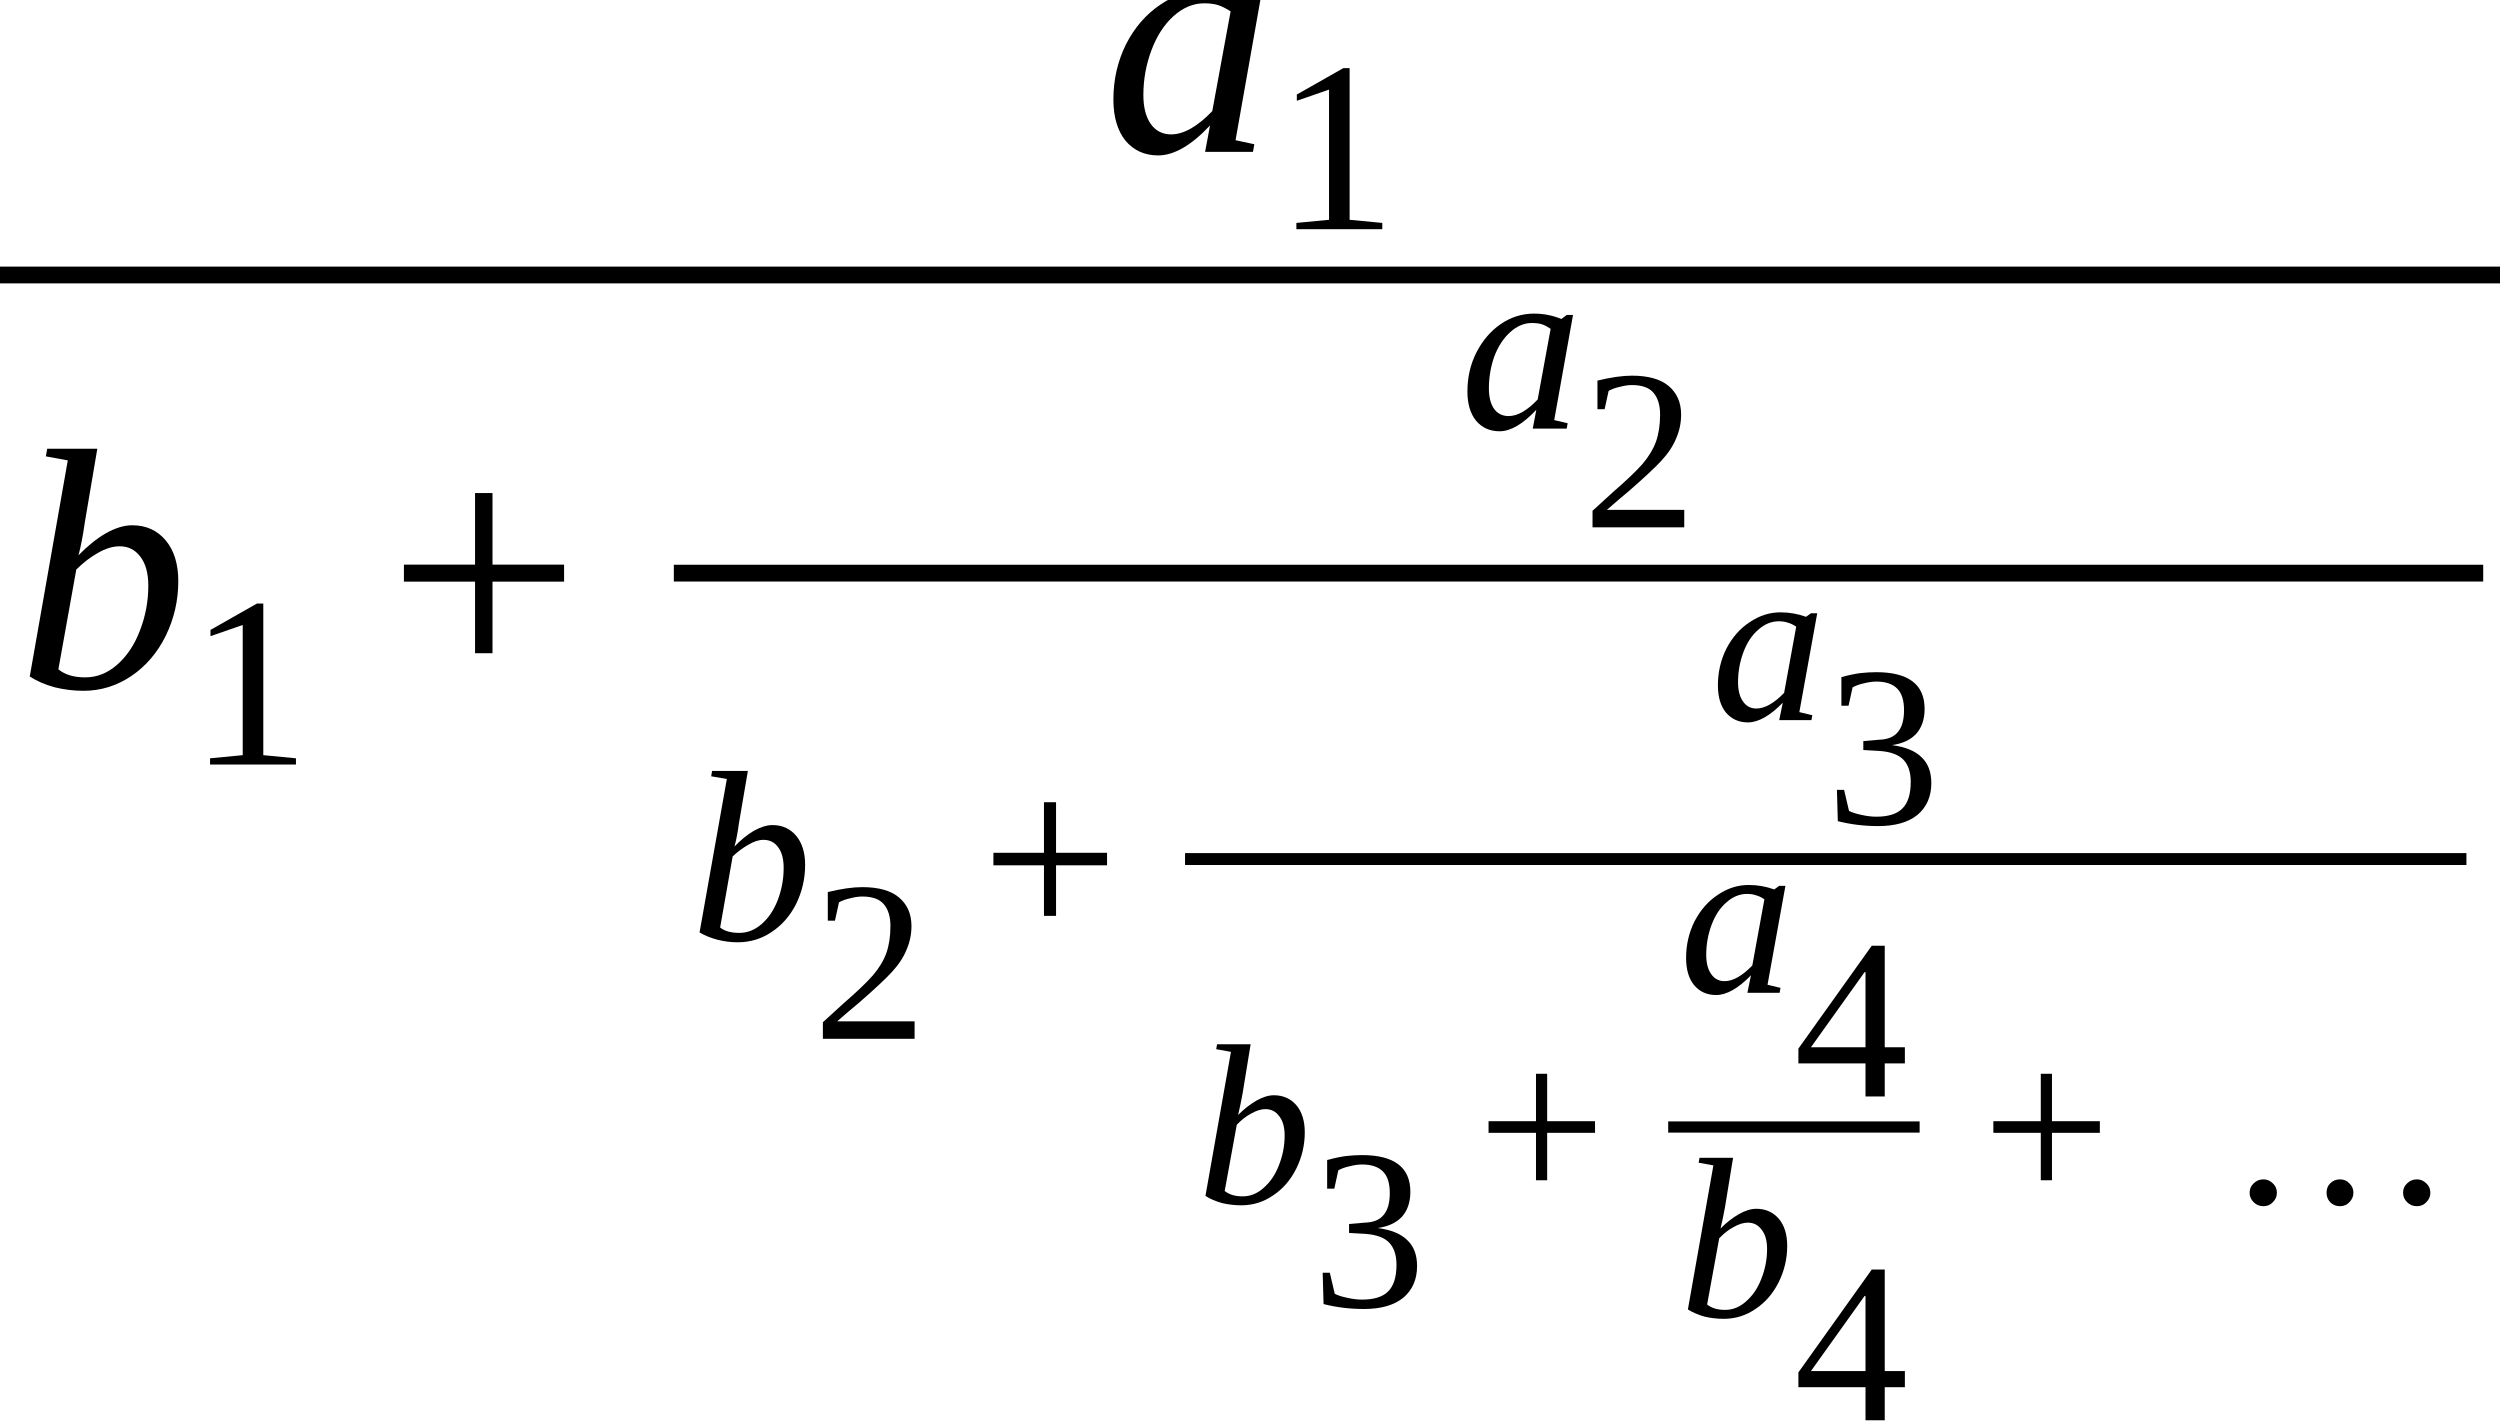
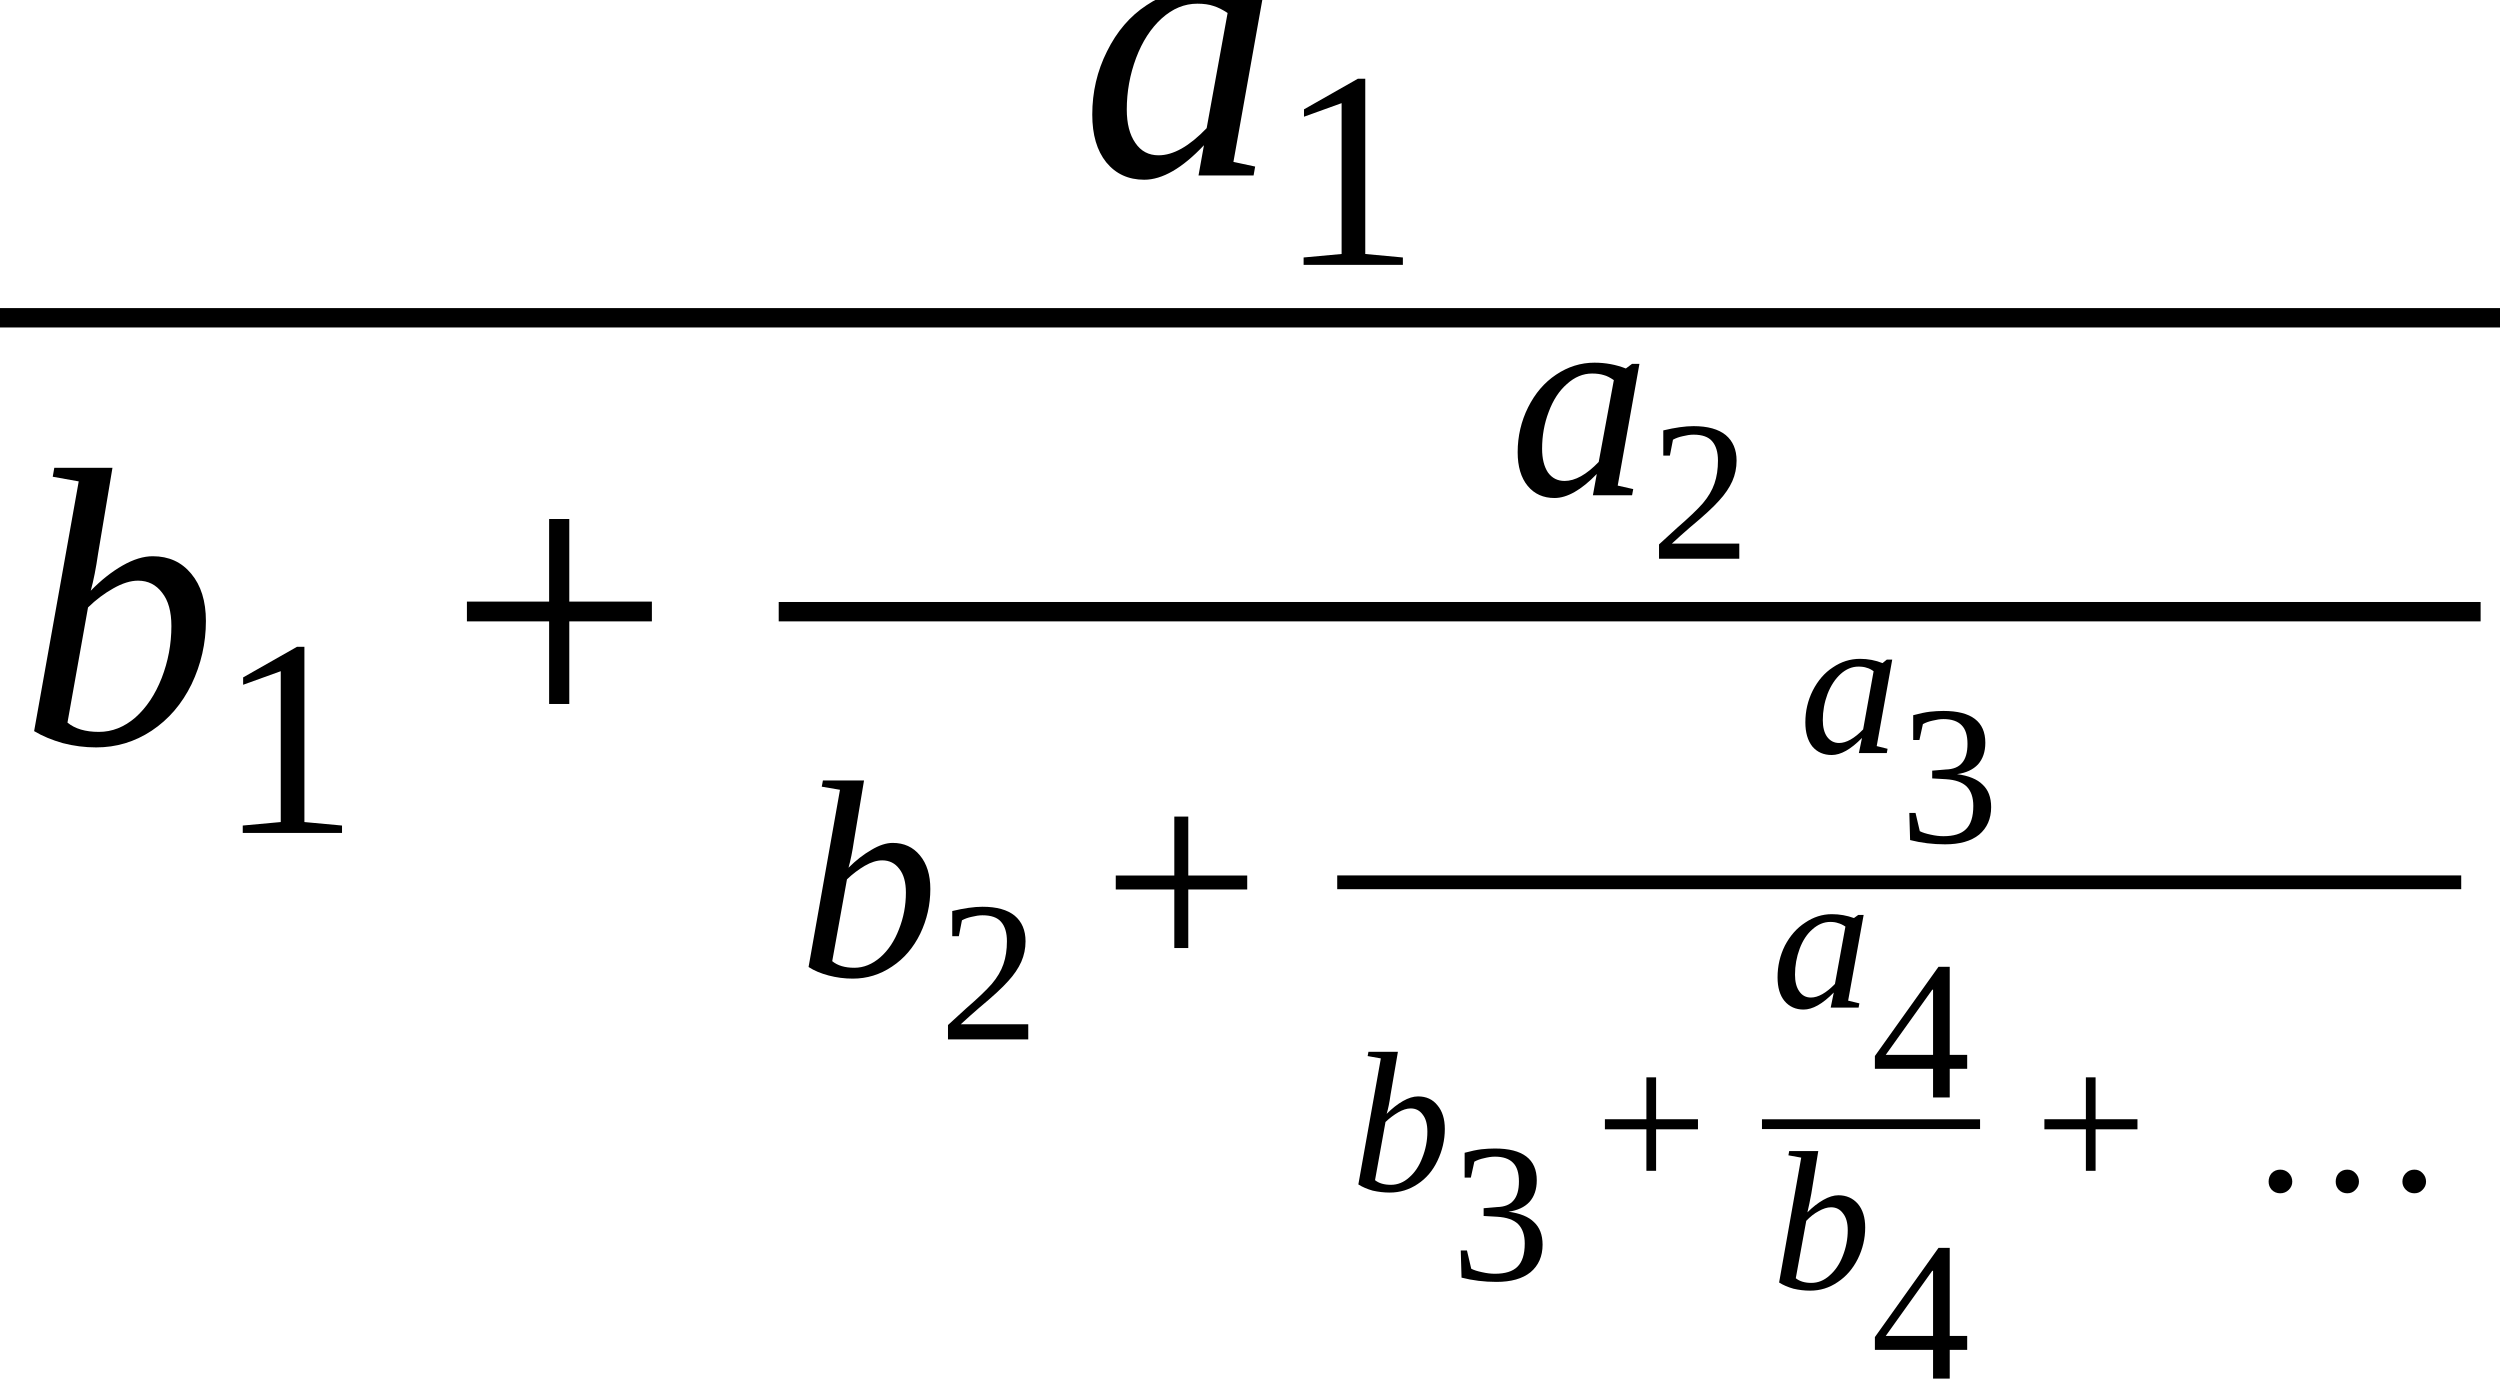
- <svg xmlns="http://www.w3.org/2000/svg" height="49.602pt" width="87.31pt" viewBox="0 -13.588 87.31 49.602">
-   <g transform="translate(0, -3.984375)">
-     <g transform="translate(38.52477, -4.300605)">
-       <text font-size="12" text-anchor="middle" y="0" x="3" font-family="Times New Roman" font-style="italic" fill="black">a</text>
-       <g transform="translate(6, 2.700996)">
-         <text font-size="8.52" text-anchor="middle" y="0" x="2.13" font-family="Times New Roman" fill="black">1</text>
+ <svg xmlns="http://www.w3.org/2000/svg" height="55.548pt" width="100.734pt" viewBox="0 -18.117 100.734 55.548">
+   <g transform="translate(0, -5.3125)">
+     <g transform="translate(43.52709, -5.734141)">
+       <text font-size="16" text-anchor="middle" y="0" x="4" font-family="Times New Roman" font-style="italic" fill="black">a</text>
+       <g transform="translate(8, 3.601328)">
+         <text font-size="11.36" text-anchor="middle" y="0" x="2.84" font-family="Times New Roman" fill="black">1</text>
      </g>
    </g>
-     <g transform="translate(0.585938, 14.39697)">
-       <text font-size="12" text-anchor="middle" y="0" x="3" font-family="Times New Roman" font-style="italic" fill="black">b</text>
-       <g transform="translate(6, 2.700996)">
-         <text font-size="8.52" text-anchor="middle" y="0" x="2.13" font-family="Times New Roman" fill="black">1</text>
+     <g transform="translate(0.78125, 17.15499)">
+       <text font-size="16" text-anchor="middle" y="0" x="4" font-family="Times New Roman" font-style="italic" fill="black">b</text>
+       <g transform="translate(8, 3.601328)">
+         <text font-size="11.36" text-anchor="middle" y="0" x="2.84" font-family="Times New Roman" fill="black">1</text>
      </g>
-       <g transform="translate(12.92666, -3.984375)">
-         <text font-size="12" text-anchor="middle" y="3.984" x="3.384" font-family="Times New Roman" fill="black">+</text>
+       <g transform="translate(17.23555, -5.3125)">
+         <text font-size="16" text-anchor="middle" y="5.312" x="4.512" font-family="Times New Roman" fill="black">+</text>
      </g>
-       <g transform="translate(22.94684, -3.984375)">
-         <g transform="translate(27.46542, -5.048047)">
-           <text font-size="8.52" text-anchor="middle" y="0" x="2.13" font-family="Times New Roman" font-style="italic" fill="black">a</text>
-           <g transform="translate(4.26, 3.448438)">
-             <text font-size="8" text-anchor="middle" y="0" x="2" font-family="Times New Roman" fill="black">2</text>
+       <g transform="translate(30.59579, -5.3125)">
+         <g transform="translate(29.43154, -4.689755)">
+           <text font-size="11.36" text-anchor="middle" y="0" x="2.84" font-family="Times New Roman" font-style="italic" fill="black">a</text>
+           <g transform="translate(5.68, 2.556943)">
+             <text font-size="8.066" text-anchor="middle" y="0" x="2.016" font-family="Times New Roman" fill="black">2</text>
          </g>
        </g>
-         <g transform="translate(0.585938, 12.81424)">
-           <text font-size="8.52" text-anchor="middle" y="0" x="2.13" font-family="Times New Roman" font-style="italic" fill="black">b</text>
-           <g transform="translate(4.26, 3.448438)">
-             <text font-size="8" text-anchor="middle" y="0" x="2" font-family="Times New Roman" fill="black">2</text>
+         <g transform="translate(0.78125, 14.67619)">
+           <text font-size="11.36" text-anchor="middle" y="0" x="2.84" font-family="Times New Roman" font-style="italic" fill="black">b</text>
+           <g transform="translate(5.68, 2.556943)">
+             <text font-size="8.066" text-anchor="middle" y="0" x="2.016" font-family="Times New Roman" fill="black">2</text>
          </g>
-           <g transform="translate(10.15333, -2.828906)">
-             <text font-size="8.52" text-anchor="middle" y="2.829" x="2.402" font-family="Times New Roman" fill="black">+</text>
+           <g transform="translate(12.23724, -3.771875)">
+             <text font-size="11.36" text-anchor="middle" y="3.772" x="3.203" font-family="Times New Roman" fill="black">+</text>
          </g>
-           <g transform="translate(17.26766, -2.828906)">
-             <g transform="translate(18.37565, -4.850566)">
-               <text font-size="8" text-anchor="middle" y="0" x="2" font-family="Times New Roman" font-style="italic" fill="black">a</text>
-               <g transform="translate(4, 3.621094)">
+           <g transform="translate(21.72301, -3.771875)">
+             <g transform="translate(18.62879, -5.207359)">
+               <text font-size="8.066" text-anchor="middle" y="0" x="2.016" font-family="Times New Roman" font-style="italic" fill="black">a</text>
+               <g transform="translate(4.0328, 3.599312)">
                <text font-size="8" text-anchor="middle" y="0" x="2" font-family="Times New Roman" fill="black">3</text>
              </g>
            </g>
-             <g transform="translate(0.416016, 12.01463)">
-               <text font-size="8" text-anchor="middle" y="0" x="2" font-family="Times New Roman" font-style="italic" fill="black">b</text>
-               <g transform="translate(4, 3.621094)">
+             <g transform="translate(0.554688, 12.42373)">
+               <text font-size="8.066" text-anchor="middle" y="0" x="2.016" font-family="Times New Roman" font-style="italic" fill="black">b</text>
+               <g transform="translate(4.0328, 3.599312)">
                <text font-size="8" text-anchor="middle" y="0" x="2" font-family="Times New Roman" fill="black">3</text>
              </g>
-               <g transform="translate(9.777776, -2.65625)">
-                 <text font-size="8" text-anchor="middle" y="2.656" x="2.256" font-family="Times New Roman" fill="black">+</text>
+               <g transform="translate(9.825154, -2.678031)">
+                 <text font-size="8.066" text-anchor="middle" y="2.678" x="2.274" font-family="Times New Roman" fill="black">+</text>
              </g>
-               <g transform="translate(16.4579, -2.65625)">
-                 <g transform="translate(0.390625, -4.6875)">
+               <g transform="translate(16.56005, -2.678031)">
+                 <g transform="translate(0.393828, -4.696245)">
                  <text font-size="8" text-anchor="middle" y="0" x="2" font-family="Times New Roman" font-style="italic" fill="black">a</text>
                  <g transform="translate(4, 3.621094)">
                    <text font-size="8" text-anchor="middle" y="0" x="2" font-family="Times New Roman" fill="black">4</text>
                  </g>
                </g>
-                 <g transform="translate(0.390625, 6.621094)">
+                 <g transform="translate(0.393828, 6.629838)">
                  <text font-size="8" text-anchor="middle" y="0" x="2" font-family="Times New Roman" font-style="italic" fill="black">b</text>
                  <g transform="translate(4, 3.621094)">
                    <text font-size="8" text-anchor="middle" y="0" x="2" font-family="Times New Roman" fill="black">4</text>
                  </g>
                </g>
-                 <line y2="0" stroke-width="0.391" x2="8.781" stroke="black" stroke-linecap="butt" stroke-dasharray="none" y1="0" x1="0" fill="none" />
+                 <line y2="0" stroke-width="0.394" x2="8.788" stroke="black" stroke-linecap="butt" stroke-dasharray="none" y1="0" x1="0" fill="none" />
              </g>
-               <g transform="translate(27.40755, -2.65625)">
-                 <text font-size="8" text-anchor="middle" y="2.656" x="2.256" font-family="Times New Roman" fill="black">+</text>
+               <g transform="translate(27.53389, -2.678031)">
+                 <text font-size="8.066" text-anchor="middle" y="2.678" x="2.274" font-family="Times New Roman" fill="black">+</text>
              </g>
-               <g transform="translate(35.91927, -2.65625)">
-                 <text font-size="8" text-anchor="middle" y="2.656" x="4" font-family="Times New Roman" fill="black">…</text>
+               <g transform="translate(36.1154, -2.678031)">
+                 <text font-size="8.066" text-anchor="middle" y="2.678" x="4.033" font-family="Times New Roman" fill="black">…</text>
              </g>
            </g>
-             <line y2="0" stroke-width="0.416" x2="44.751" stroke="black" stroke-linecap="butt" stroke-dasharray="none" y1="0" x1="0" fill="none" />
+             <line y2="0" stroke-width="0.555" x2="45.29" stroke="black" stroke-linecap="butt" stroke-dasharray="none" y1="0" x1="0" fill="none" />
          </g>
        </g>
-         <line y2="0" stroke-width="0.586" x2="63.191" stroke="black" stroke-linecap="butt" stroke-dasharray="none" y1="0" x1="0" fill="none" />
+         <line y2="0" stroke-width="0.781" x2="68.576" stroke="black" stroke-linecap="butt" stroke-dasharray="none" y1="0" x1="0" fill="none" />
      </g>
    </g>
-     <line y2="0" stroke-width="0.586" x2="87.31" stroke="black" stroke-linecap="butt" stroke-dasharray="none" y1="0" x1="0" fill="none" />
+     <line y2="0" stroke-width="0.781" x2="100.734" stroke="black" stroke-linecap="butt" stroke-dasharray="none" y1="0" x1="0" fill="none" />
  </g>
</svg>
